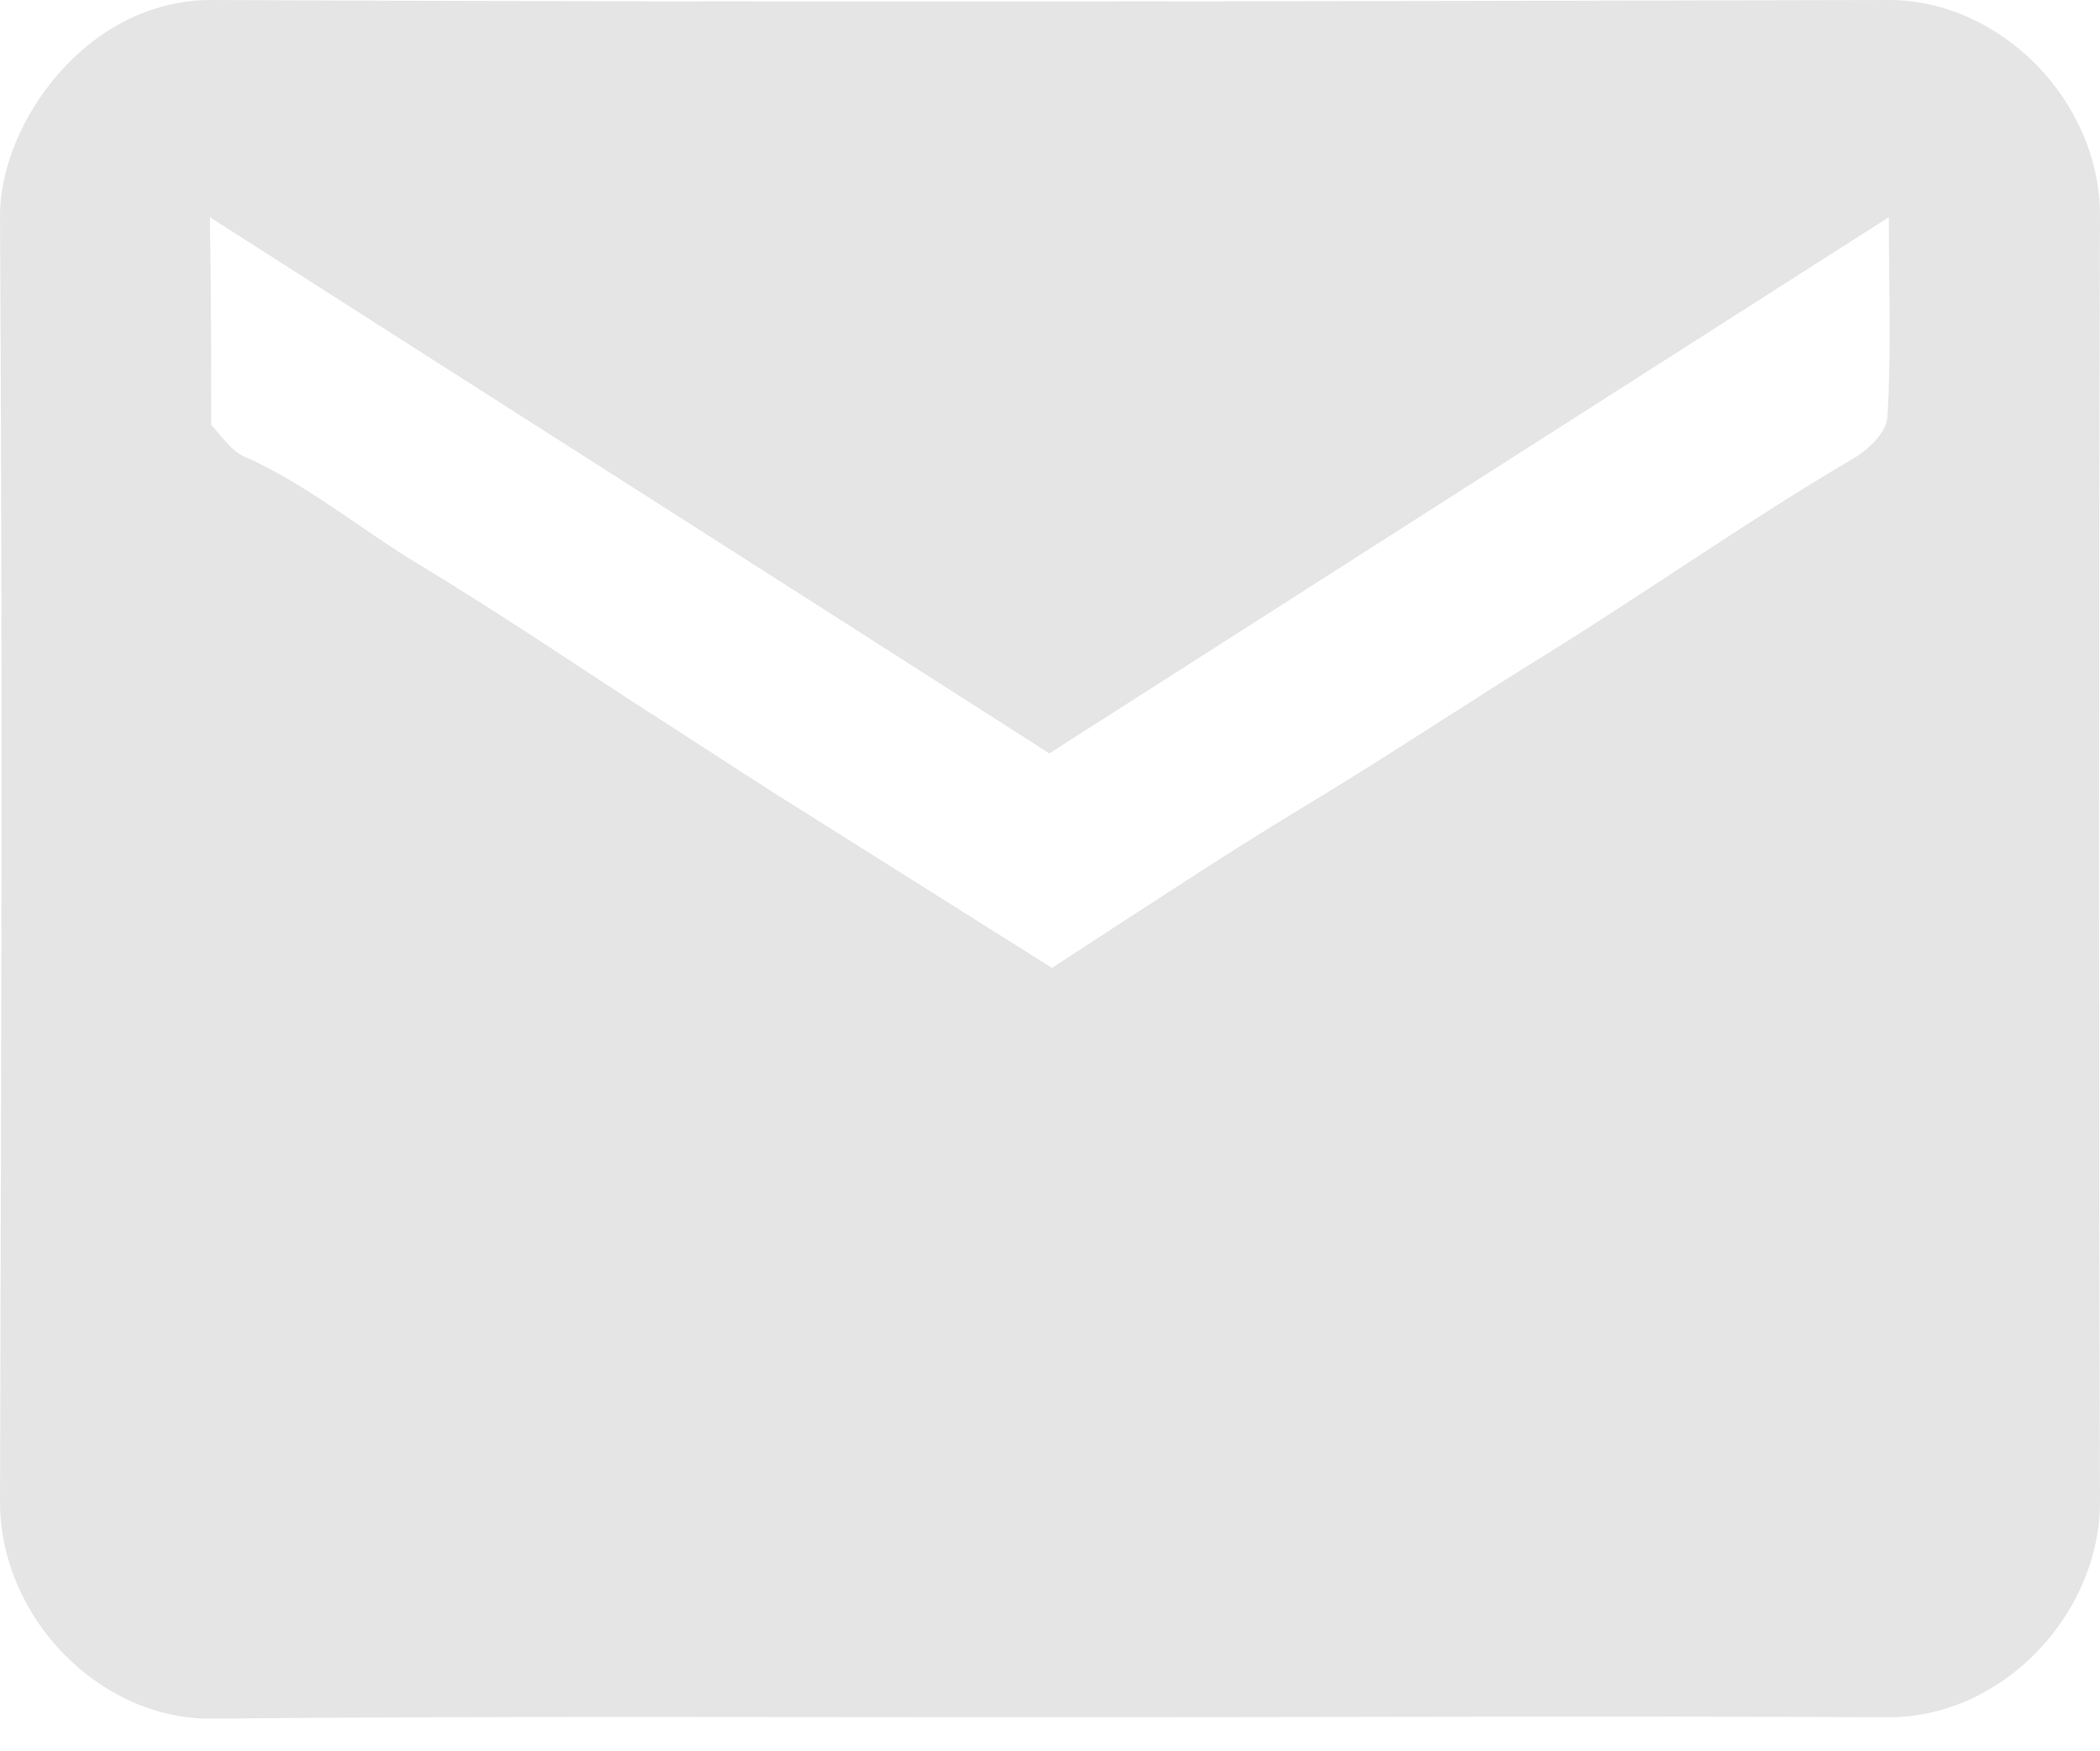
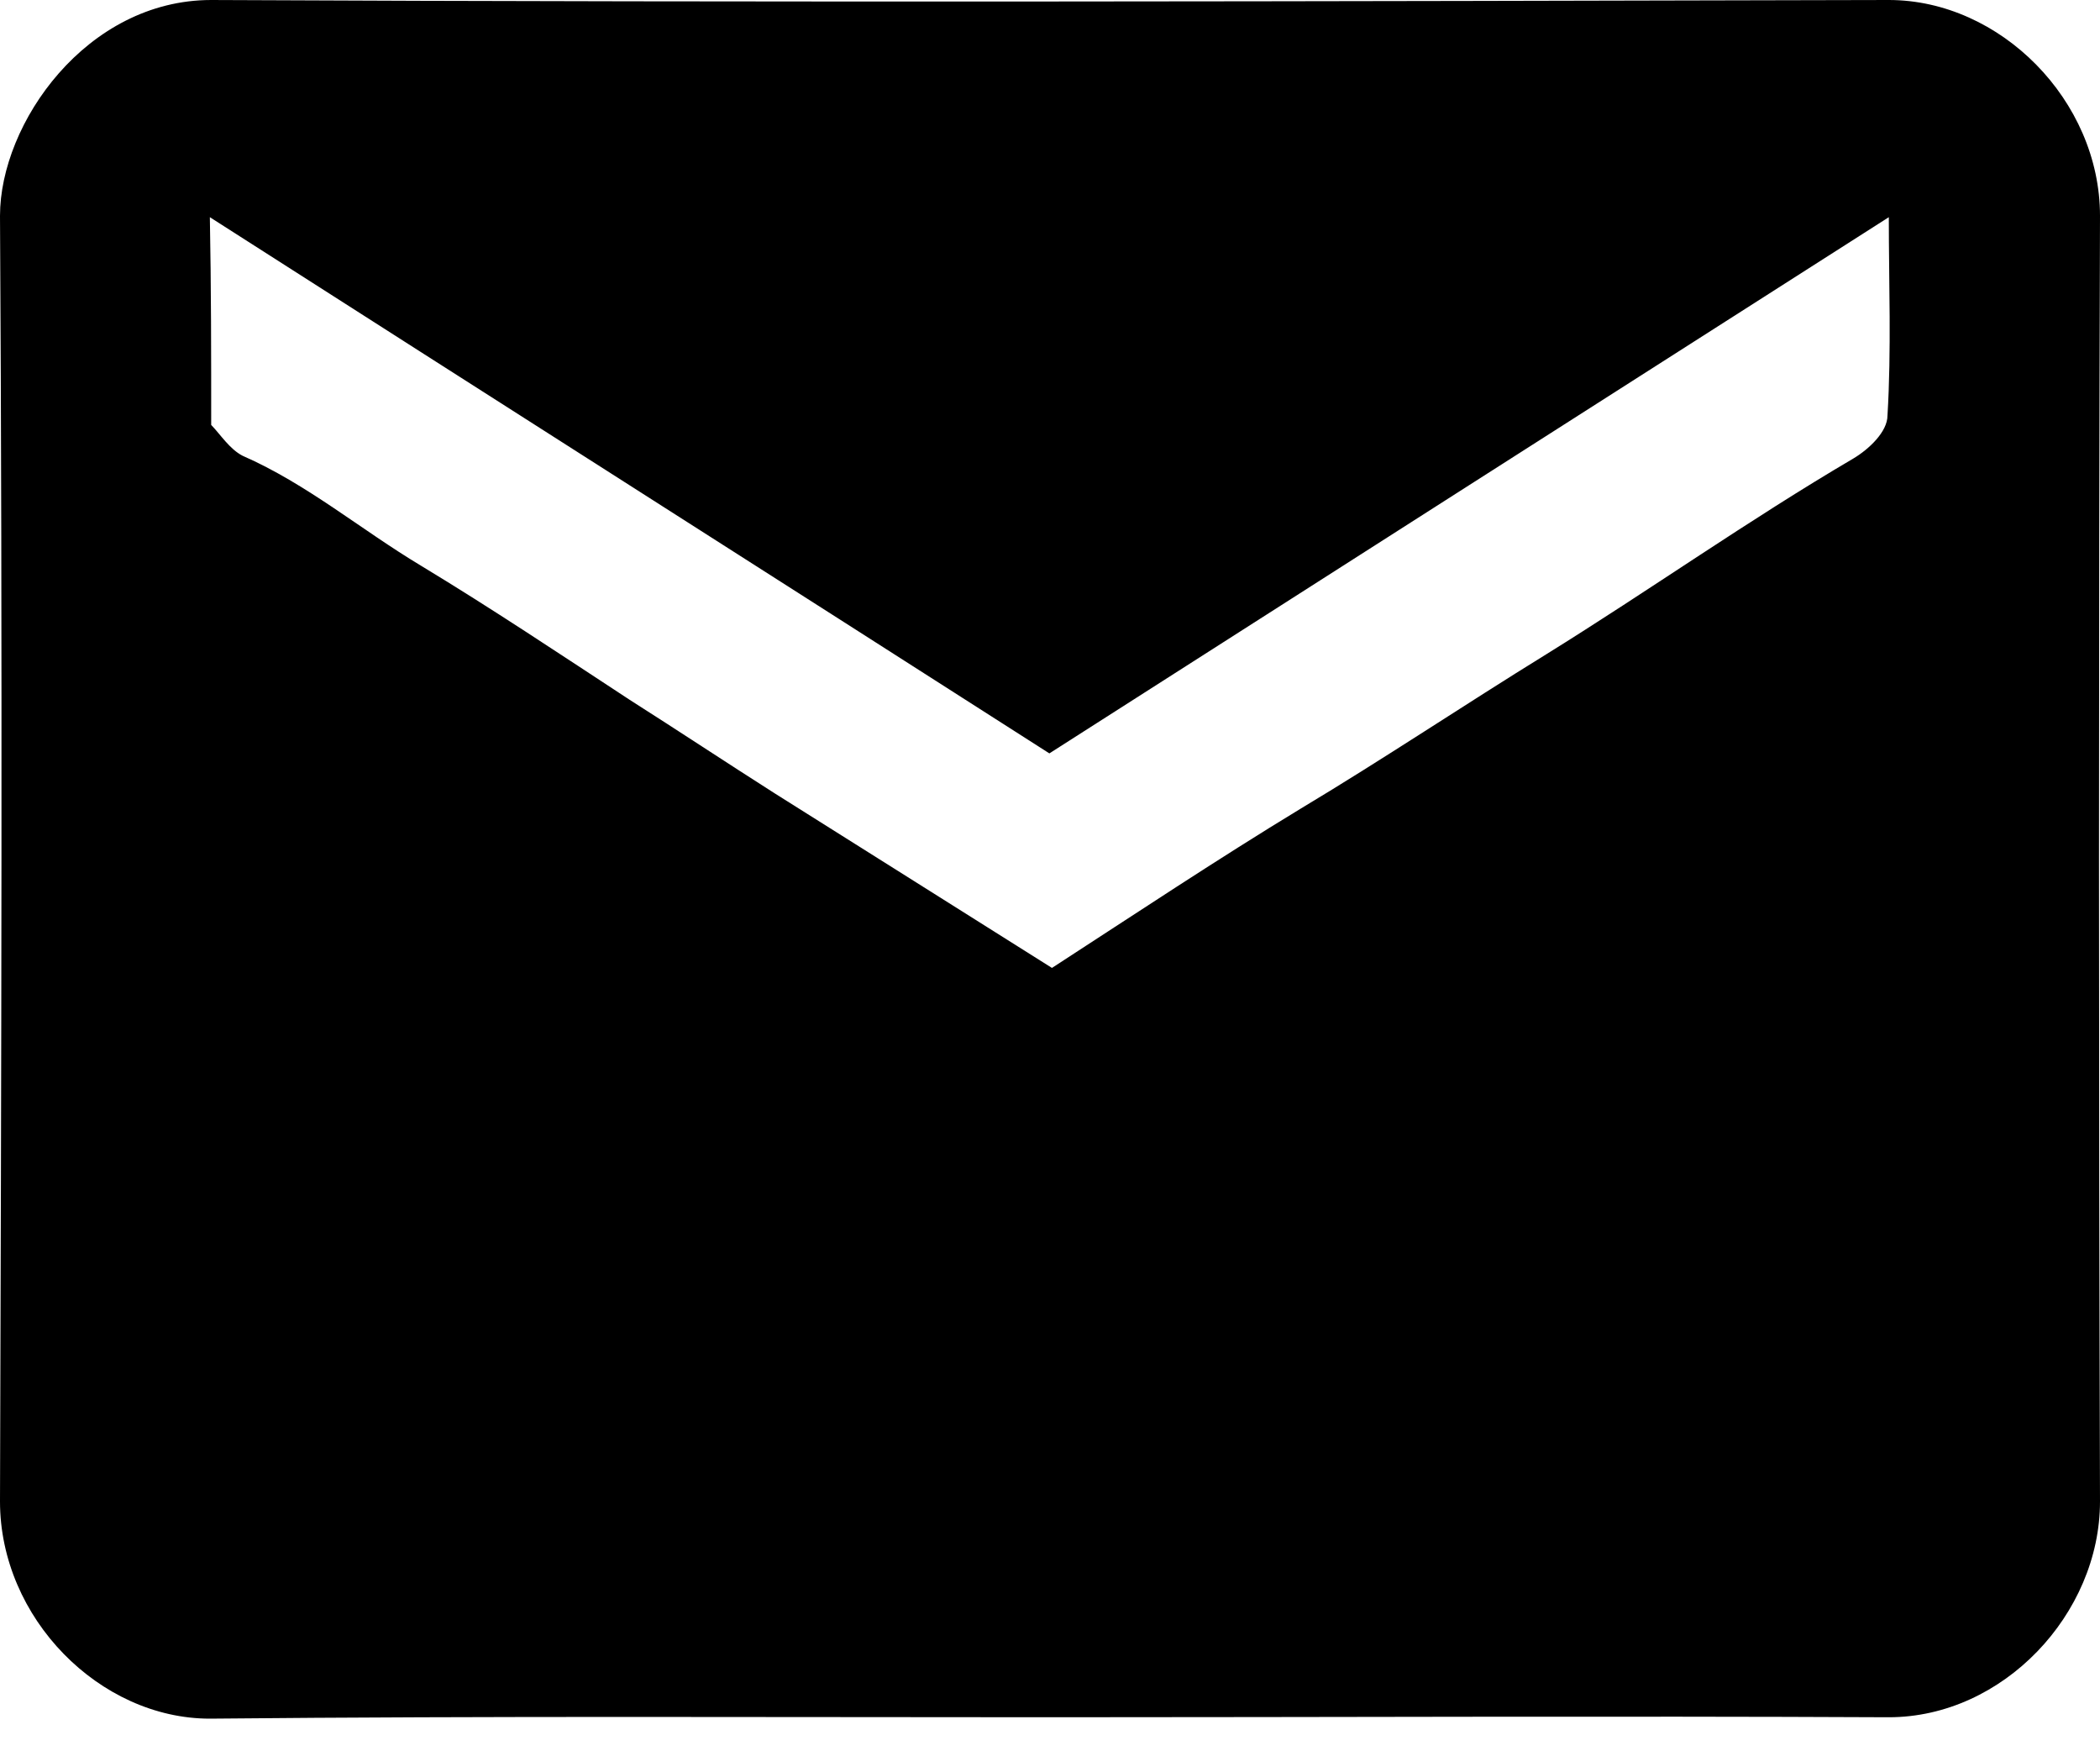
- <svg xmlns="http://www.w3.org/2000/svg" width="30" height="25" viewBox="0 0 30 25" fill="none">
-   <path d="M14.991 24.526C10.999 24.526 7.008 24.507 2.998 24.546C1.424 24.546 0 23.11 0 21.444C0.019 15.317 0.037 9.19 0 3.083C0 1.761 1.237 0 3.017 0C10.999 0.038 19.001 0.019 26.983 0C28.576 0 30 1.436 30 3.083C29.981 9.209 29.981 15.336 30 21.444C30 23.052 28.613 24.526 26.983 24.526C22.992 24.507 19.001 24.526 14.991 24.526ZM3.017 6.069C3.148 6.203 3.279 6.414 3.467 6.51C4.385 6.912 5.153 7.563 6.015 8.08C7.027 8.692 8.001 9.343 8.994 9.994C9.688 10.435 10.381 10.894 11.074 11.335C12.386 12.158 13.716 13 15.028 13.824C16.209 13.058 17.389 12.273 18.588 11.545C19.769 10.837 20.912 10.071 22.092 9.343C23.573 8.424 24.978 7.429 26.477 6.548C26.702 6.414 26.964 6.165 26.964 5.935C27.021 4.997 26.983 4.04 26.983 3.102C22.936 5.686 18.944 8.233 14.991 10.76C10.981 8.195 7.008 5.667 2.998 3.102C3.017 4.116 3.017 5.074 3.017 6.069Z" fill="#E5E5E5" />
+ <svg xmlns="http://www.w3.org/2000/svg" width="30" height="25" viewBox="0 0 30 25" fill="currentColor">
+   <path d="M14.991 24.526C10.999 24.526 7.008 24.507 2.998 24.546C1.424 24.546 0 23.11 0 21.444C0.019 15.317 0.037 9.19 0 3.083C0 1.761 1.237 0 3.017 0C10.999 0.038 19.001 0.019 26.983 0C28.576 0 30 1.436 30 3.083C29.981 9.209 29.981 15.336 30 21.444C30 23.052 28.613 24.526 26.983 24.526C22.992 24.507 19.001 24.526 14.991 24.526ZM3.017 6.069C3.148 6.203 3.279 6.414 3.467 6.51C4.385 6.912 5.153 7.563 6.015 8.08C7.027 8.692 8.001 9.343 8.994 9.994C9.688 10.435 10.381 10.894 11.074 11.335C12.386 12.158 13.716 13 15.028 13.824C16.209 13.058 17.389 12.273 18.588 11.545C19.769 10.837 20.912 10.071 22.092 9.343C23.573 8.424 24.978 7.429 26.477 6.548C26.702 6.414 26.964 6.165 26.964 5.935C27.021 4.997 26.983 4.04 26.983 3.102C22.936 5.686 18.944 8.233 14.991 10.76C10.981 8.195 7.008 5.667 2.998 3.102C3.017 4.116 3.017 5.074 3.017 6.069Z" fill="currentColor" />
</svg>
